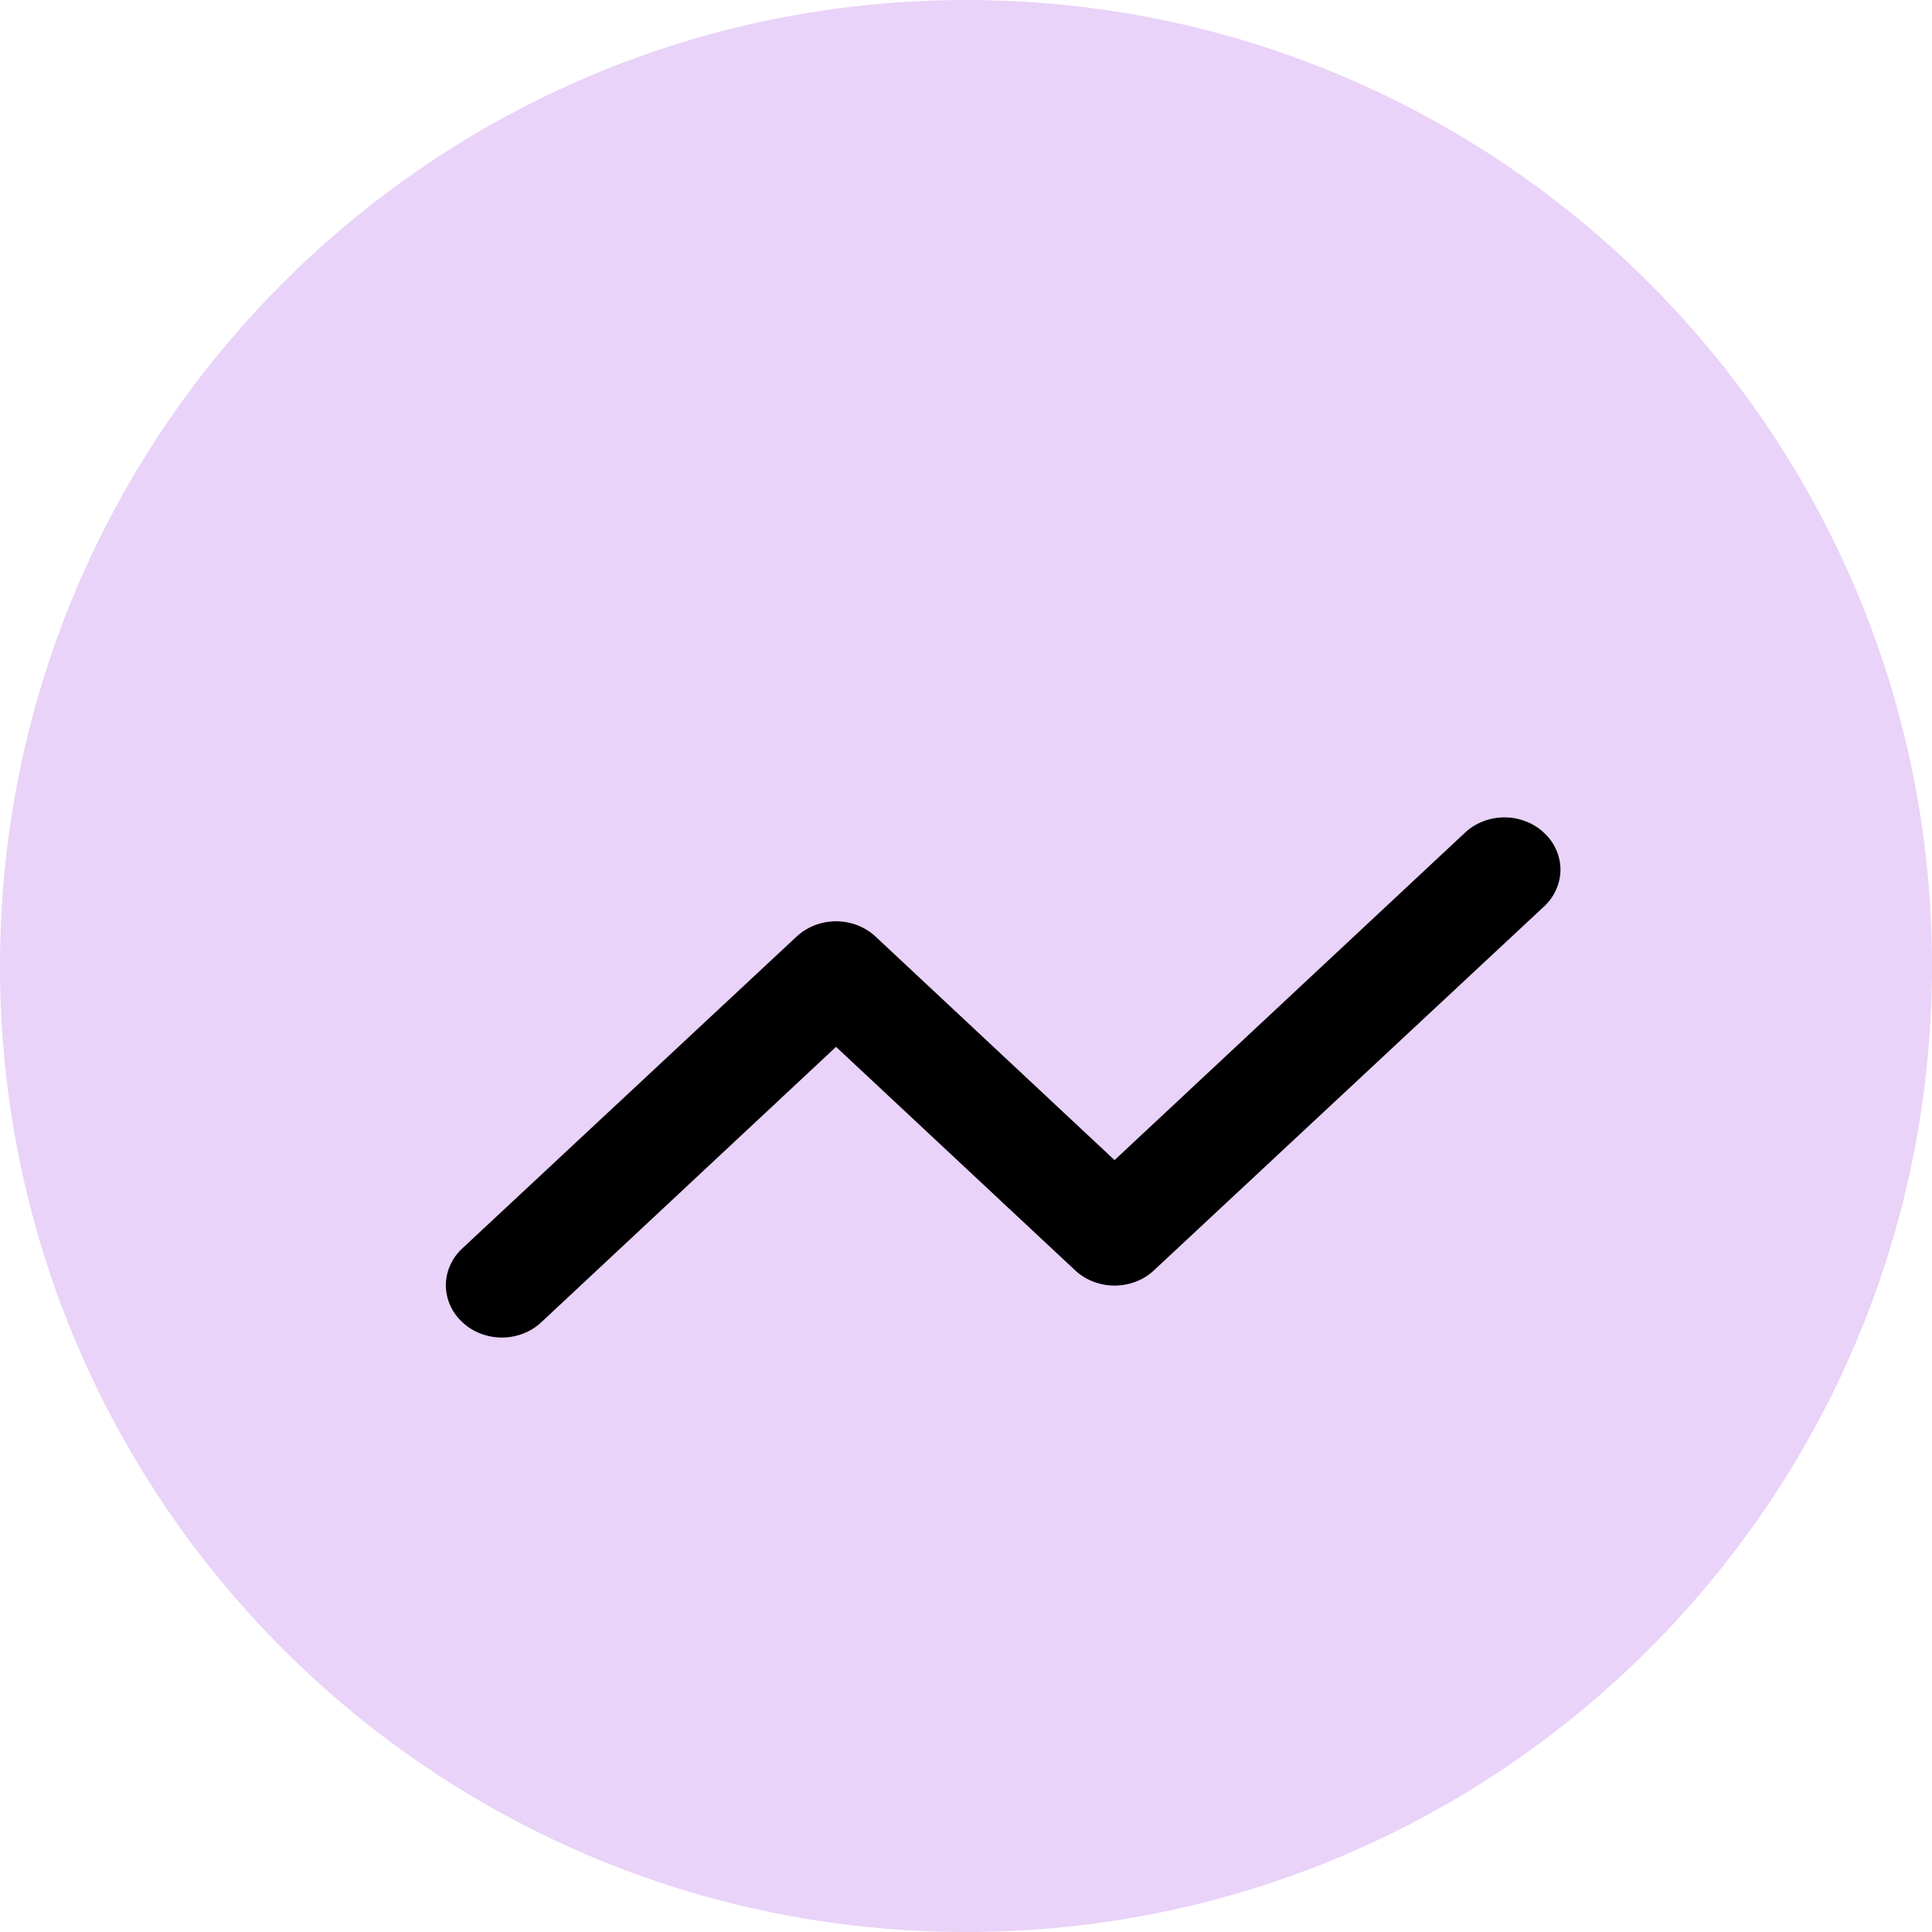
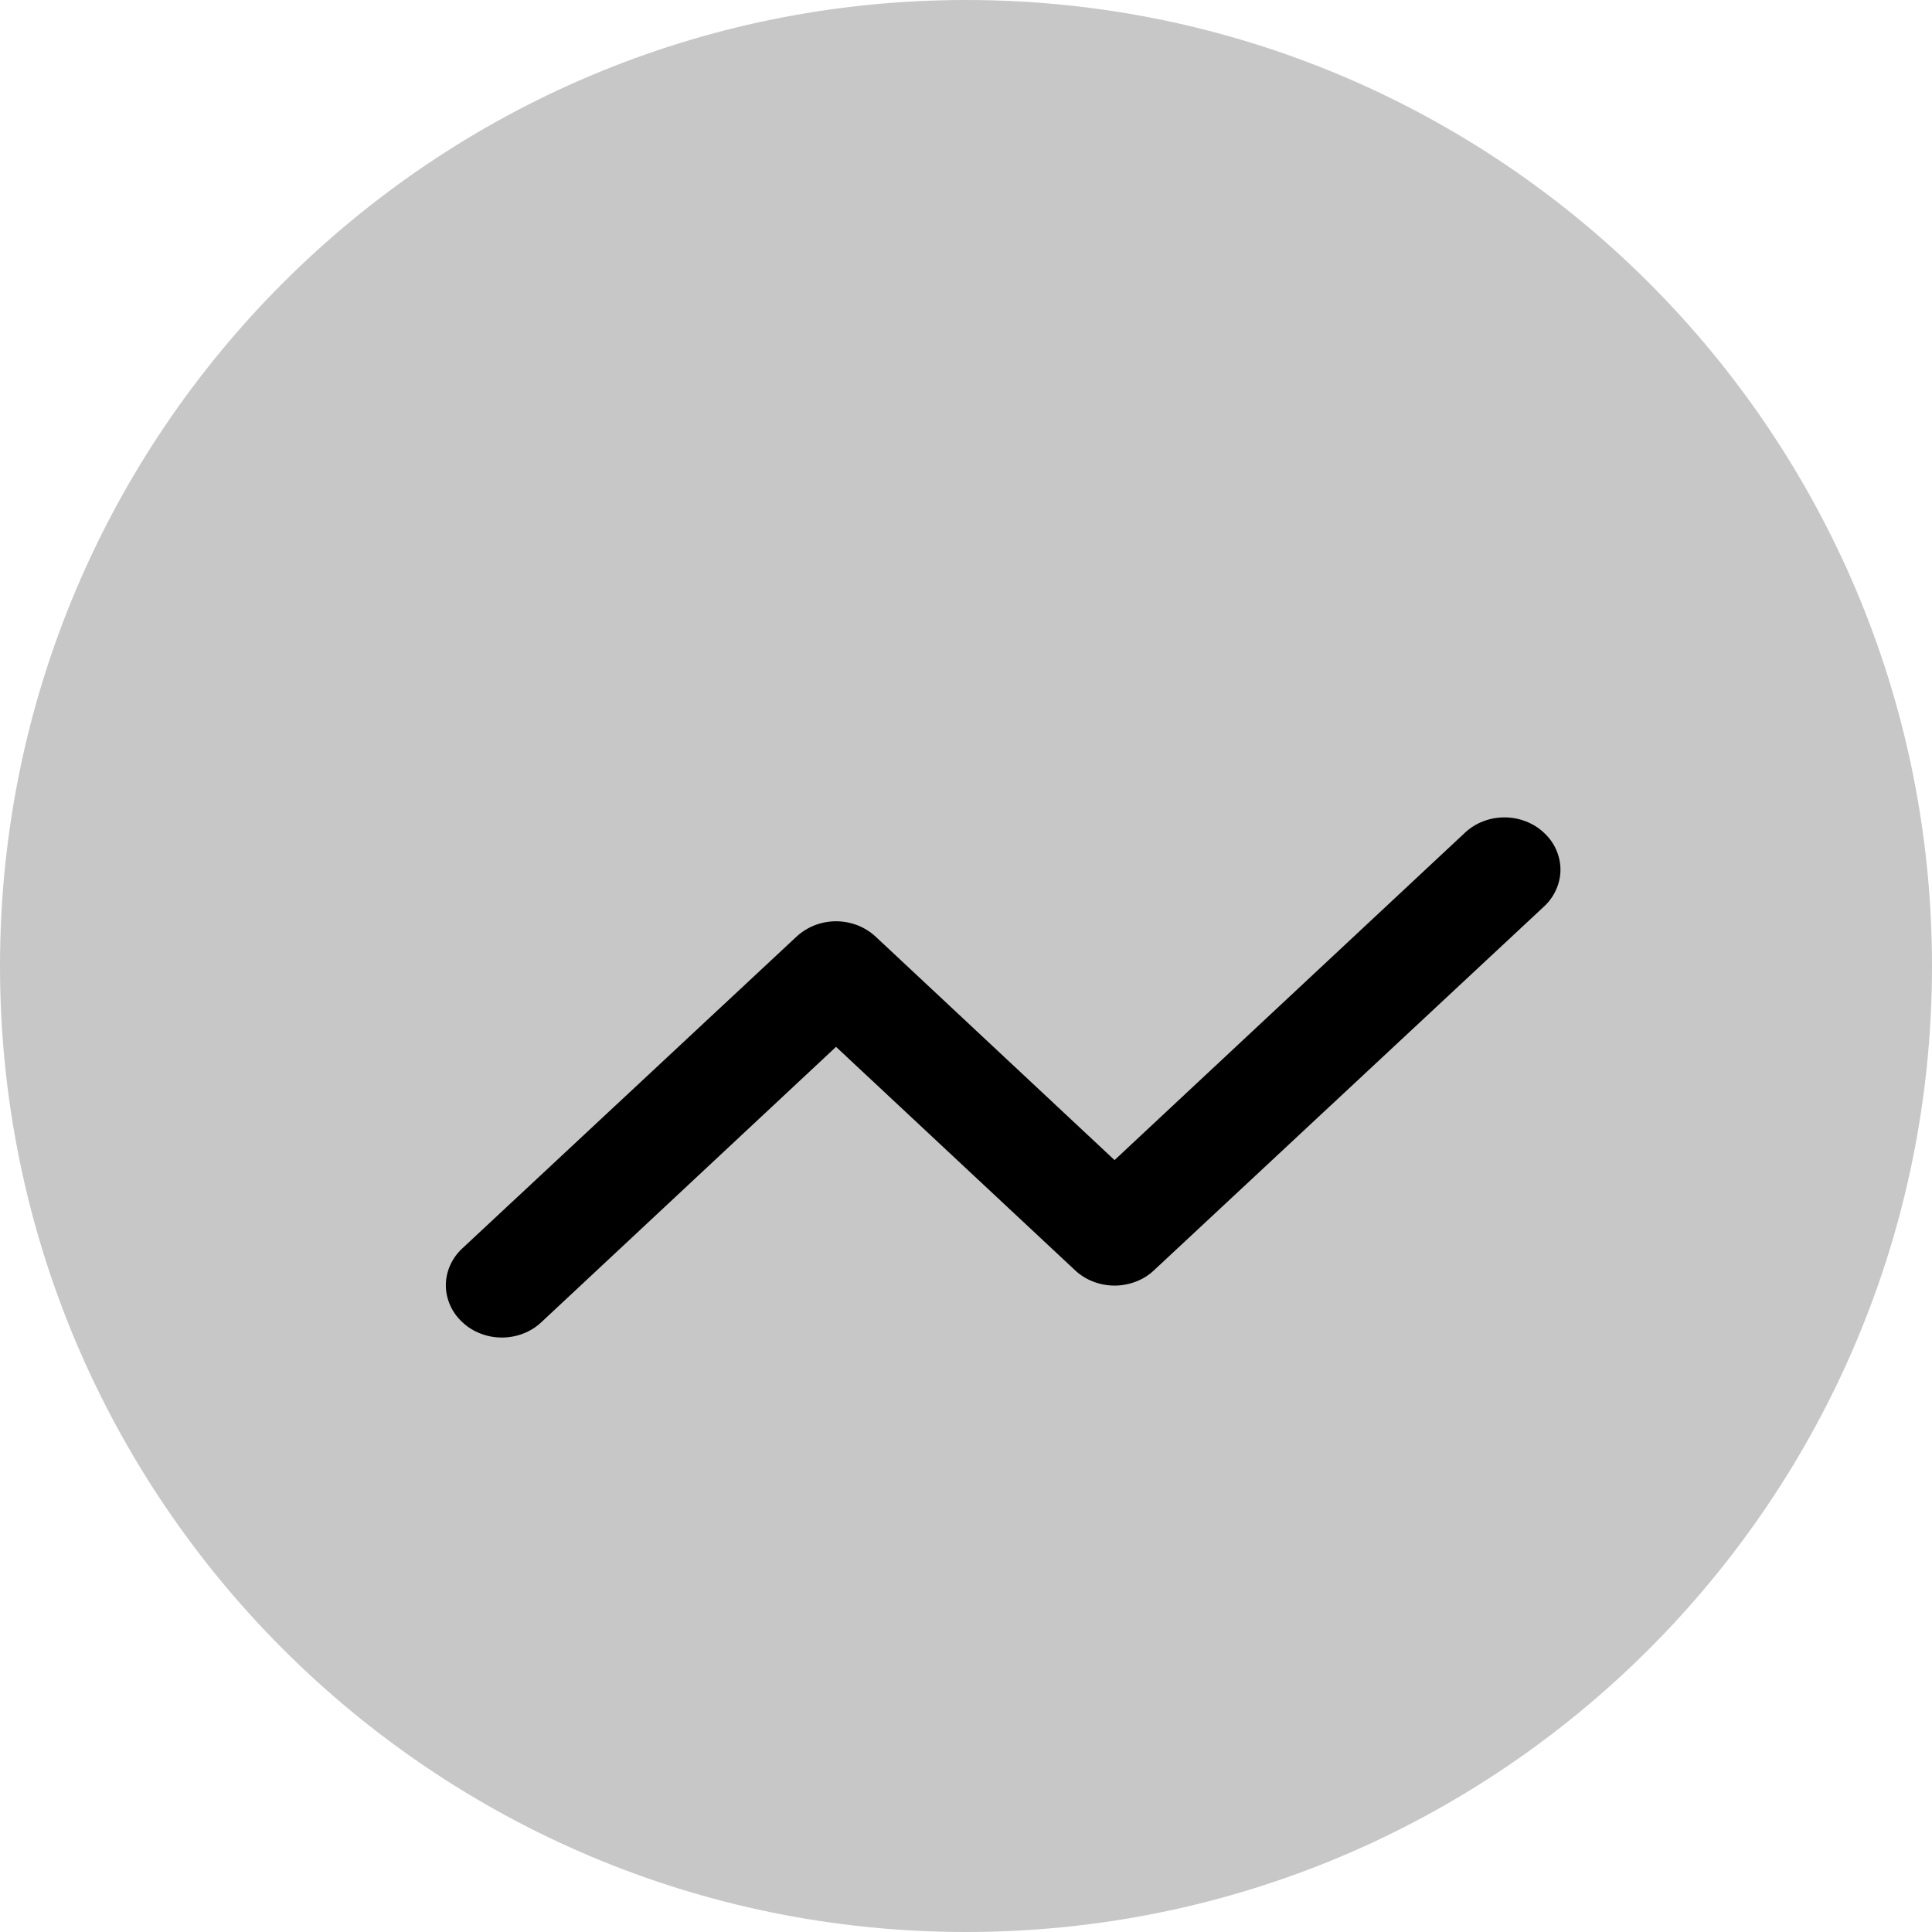
<svg xmlns="http://www.w3.org/2000/svg" width="26" height="26" viewBox="0 0 26 26" fill="none">
-   <circle cx="13" cy="13" r="13" fill="#E9D3F8" />
-   <path d="M20.778 11.207C20.709 11.141 20.626 11.089 20.534 11.054C20.443 11.018 20.345 11 20.246 11C20.147 11 20.049 11.018 19.958 11.054C19.866 11.089 19.784 11.141 19.714 11.207L14.999 15.612L11.784 12.605C11.714 12.54 11.631 12.488 11.54 12.452C11.448 12.417 11.35 12.398 11.251 12.398C11.152 12.398 11.054 12.417 10.963 12.452C10.872 12.488 10.789 12.54 10.719 12.605L6.222 16.8C6.151 16.865 6.096 16.943 6.058 17.028C6.02 17.113 6 17.204 6 17.297C6 17.389 6.02 17.48 6.058 17.566C6.096 17.651 6.151 17.728 6.222 17.793C6.291 17.859 6.374 17.911 6.466 17.946C6.557 17.982 6.655 18 6.754 18C6.853 18 6.951 17.982 7.042 17.946C7.134 17.911 7.216 17.859 7.286 17.793L11.251 14.088L14.467 17.094C14.537 17.16 14.62 17.212 14.711 17.247C14.802 17.282 14.9 17.301 14.999 17.301C15.098 17.301 15.196 17.282 15.287 17.247C15.379 17.212 15.462 17.16 15.531 17.094L20.778 12.2C20.849 12.135 20.904 12.057 20.942 11.972C20.98 11.887 21 11.796 21 11.703C21 11.611 20.98 11.52 20.942 11.434C20.904 11.349 20.849 11.272 20.778 11.207Z" fill="black" />
+   <circle cx="13" cy="13" r="13" fill="currentColor" fill-opacity="0.22" />
+   <path d="M20.778 11.207C20.709 11.141 20.626 11.089 20.534 11.054C20.443 11.018 20.345 11 20.246 11C20.147 11 20.049 11.018 19.958 11.054C19.866 11.089 19.784 11.141 19.714 11.207L14.999 15.612L11.784 12.605C11.714 12.54 11.631 12.488 11.54 12.452C11.448 12.417 11.35 12.398 11.251 12.398C11.152 12.398 11.054 12.417 10.963 12.452C10.872 12.488 10.789 12.54 10.719 12.605L6.222 16.8C6.151 16.865 6.096 16.943 6.058 17.028C6.02 17.113 6 17.204 6 17.297C6 17.389 6.02 17.48 6.058 17.566C6.096 17.651 6.151 17.728 6.222 17.793C6.291 17.859 6.374 17.911 6.466 17.946C6.557 17.982 6.655 18 6.754 18C6.853 18 6.951 17.982 7.042 17.946C7.134 17.911 7.216 17.859 7.286 17.793L11.251 14.088L14.467 17.094C14.537 17.16 14.62 17.212 14.711 17.247C14.802 17.282 14.9 17.301 14.999 17.301C15.098 17.301 15.196 17.282 15.287 17.247C15.379 17.212 15.462 17.16 15.531 17.094L20.778 12.2C20.849 12.135 20.904 12.057 20.942 11.972C20.98 11.887 21 11.796 21 11.703C21 11.611 20.98 11.52 20.942 11.434C20.904 11.349 20.849 11.272 20.778 11.207Z" fill="currentColor" />
</svg>
